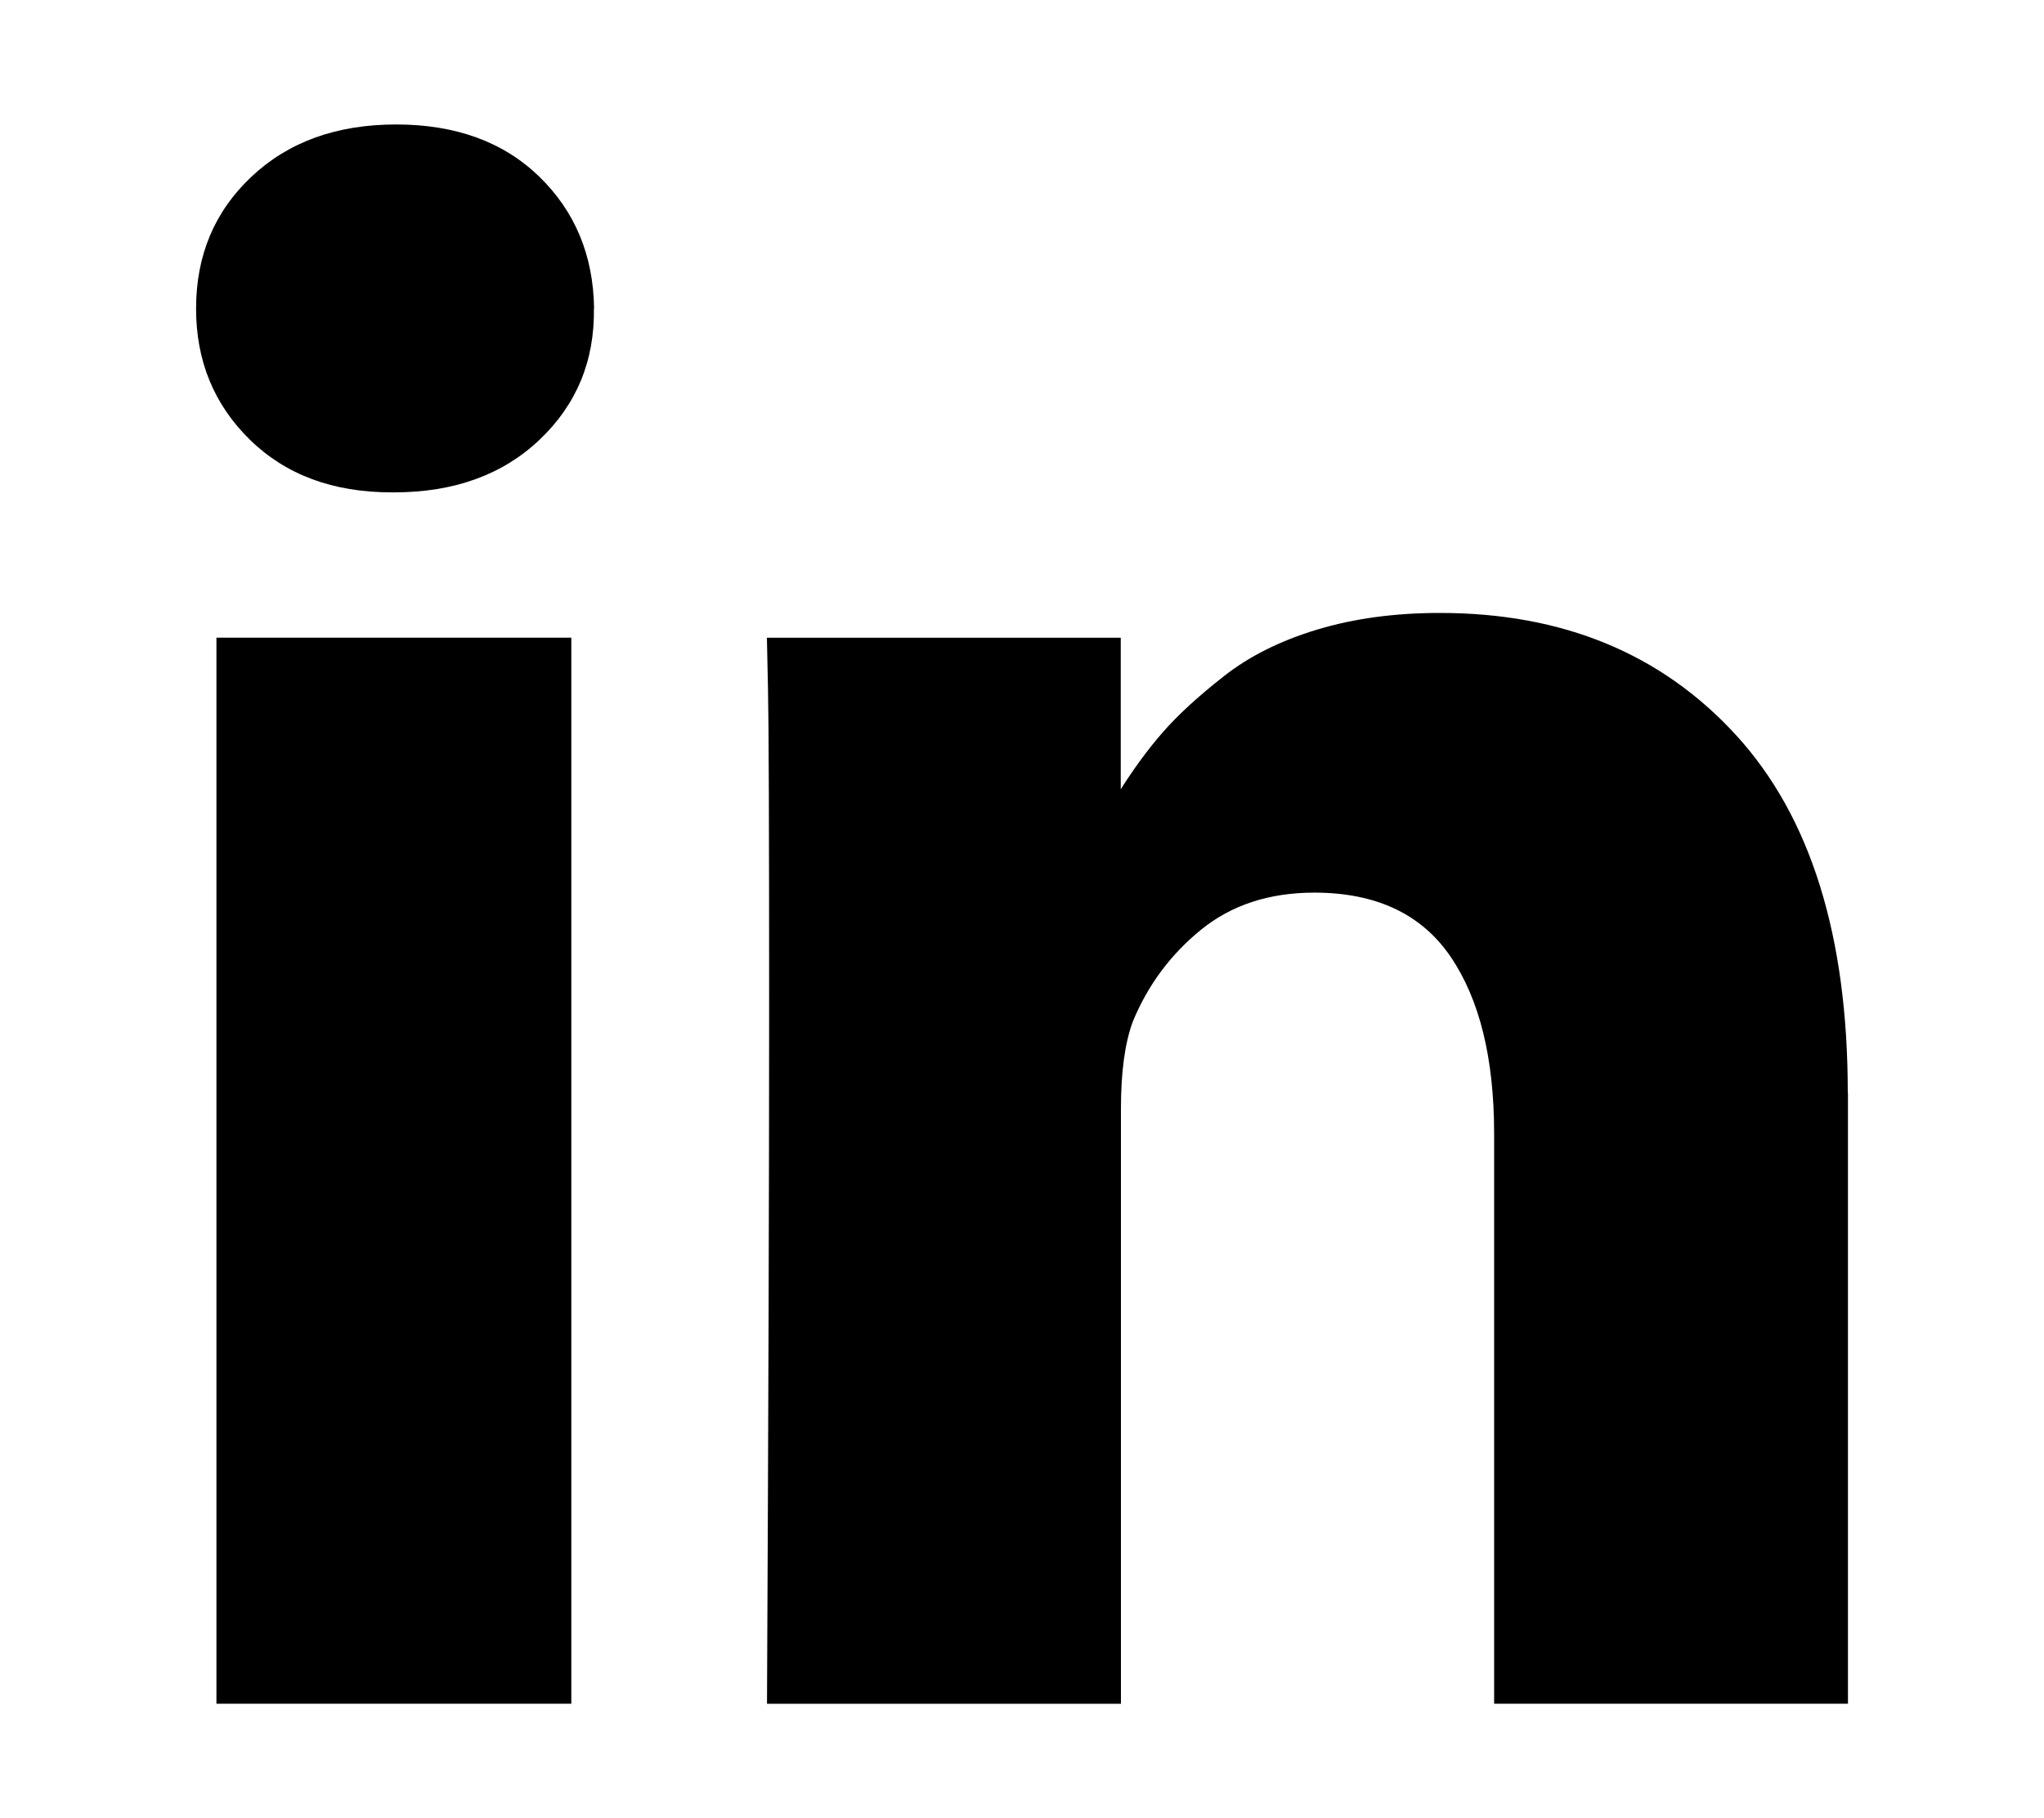
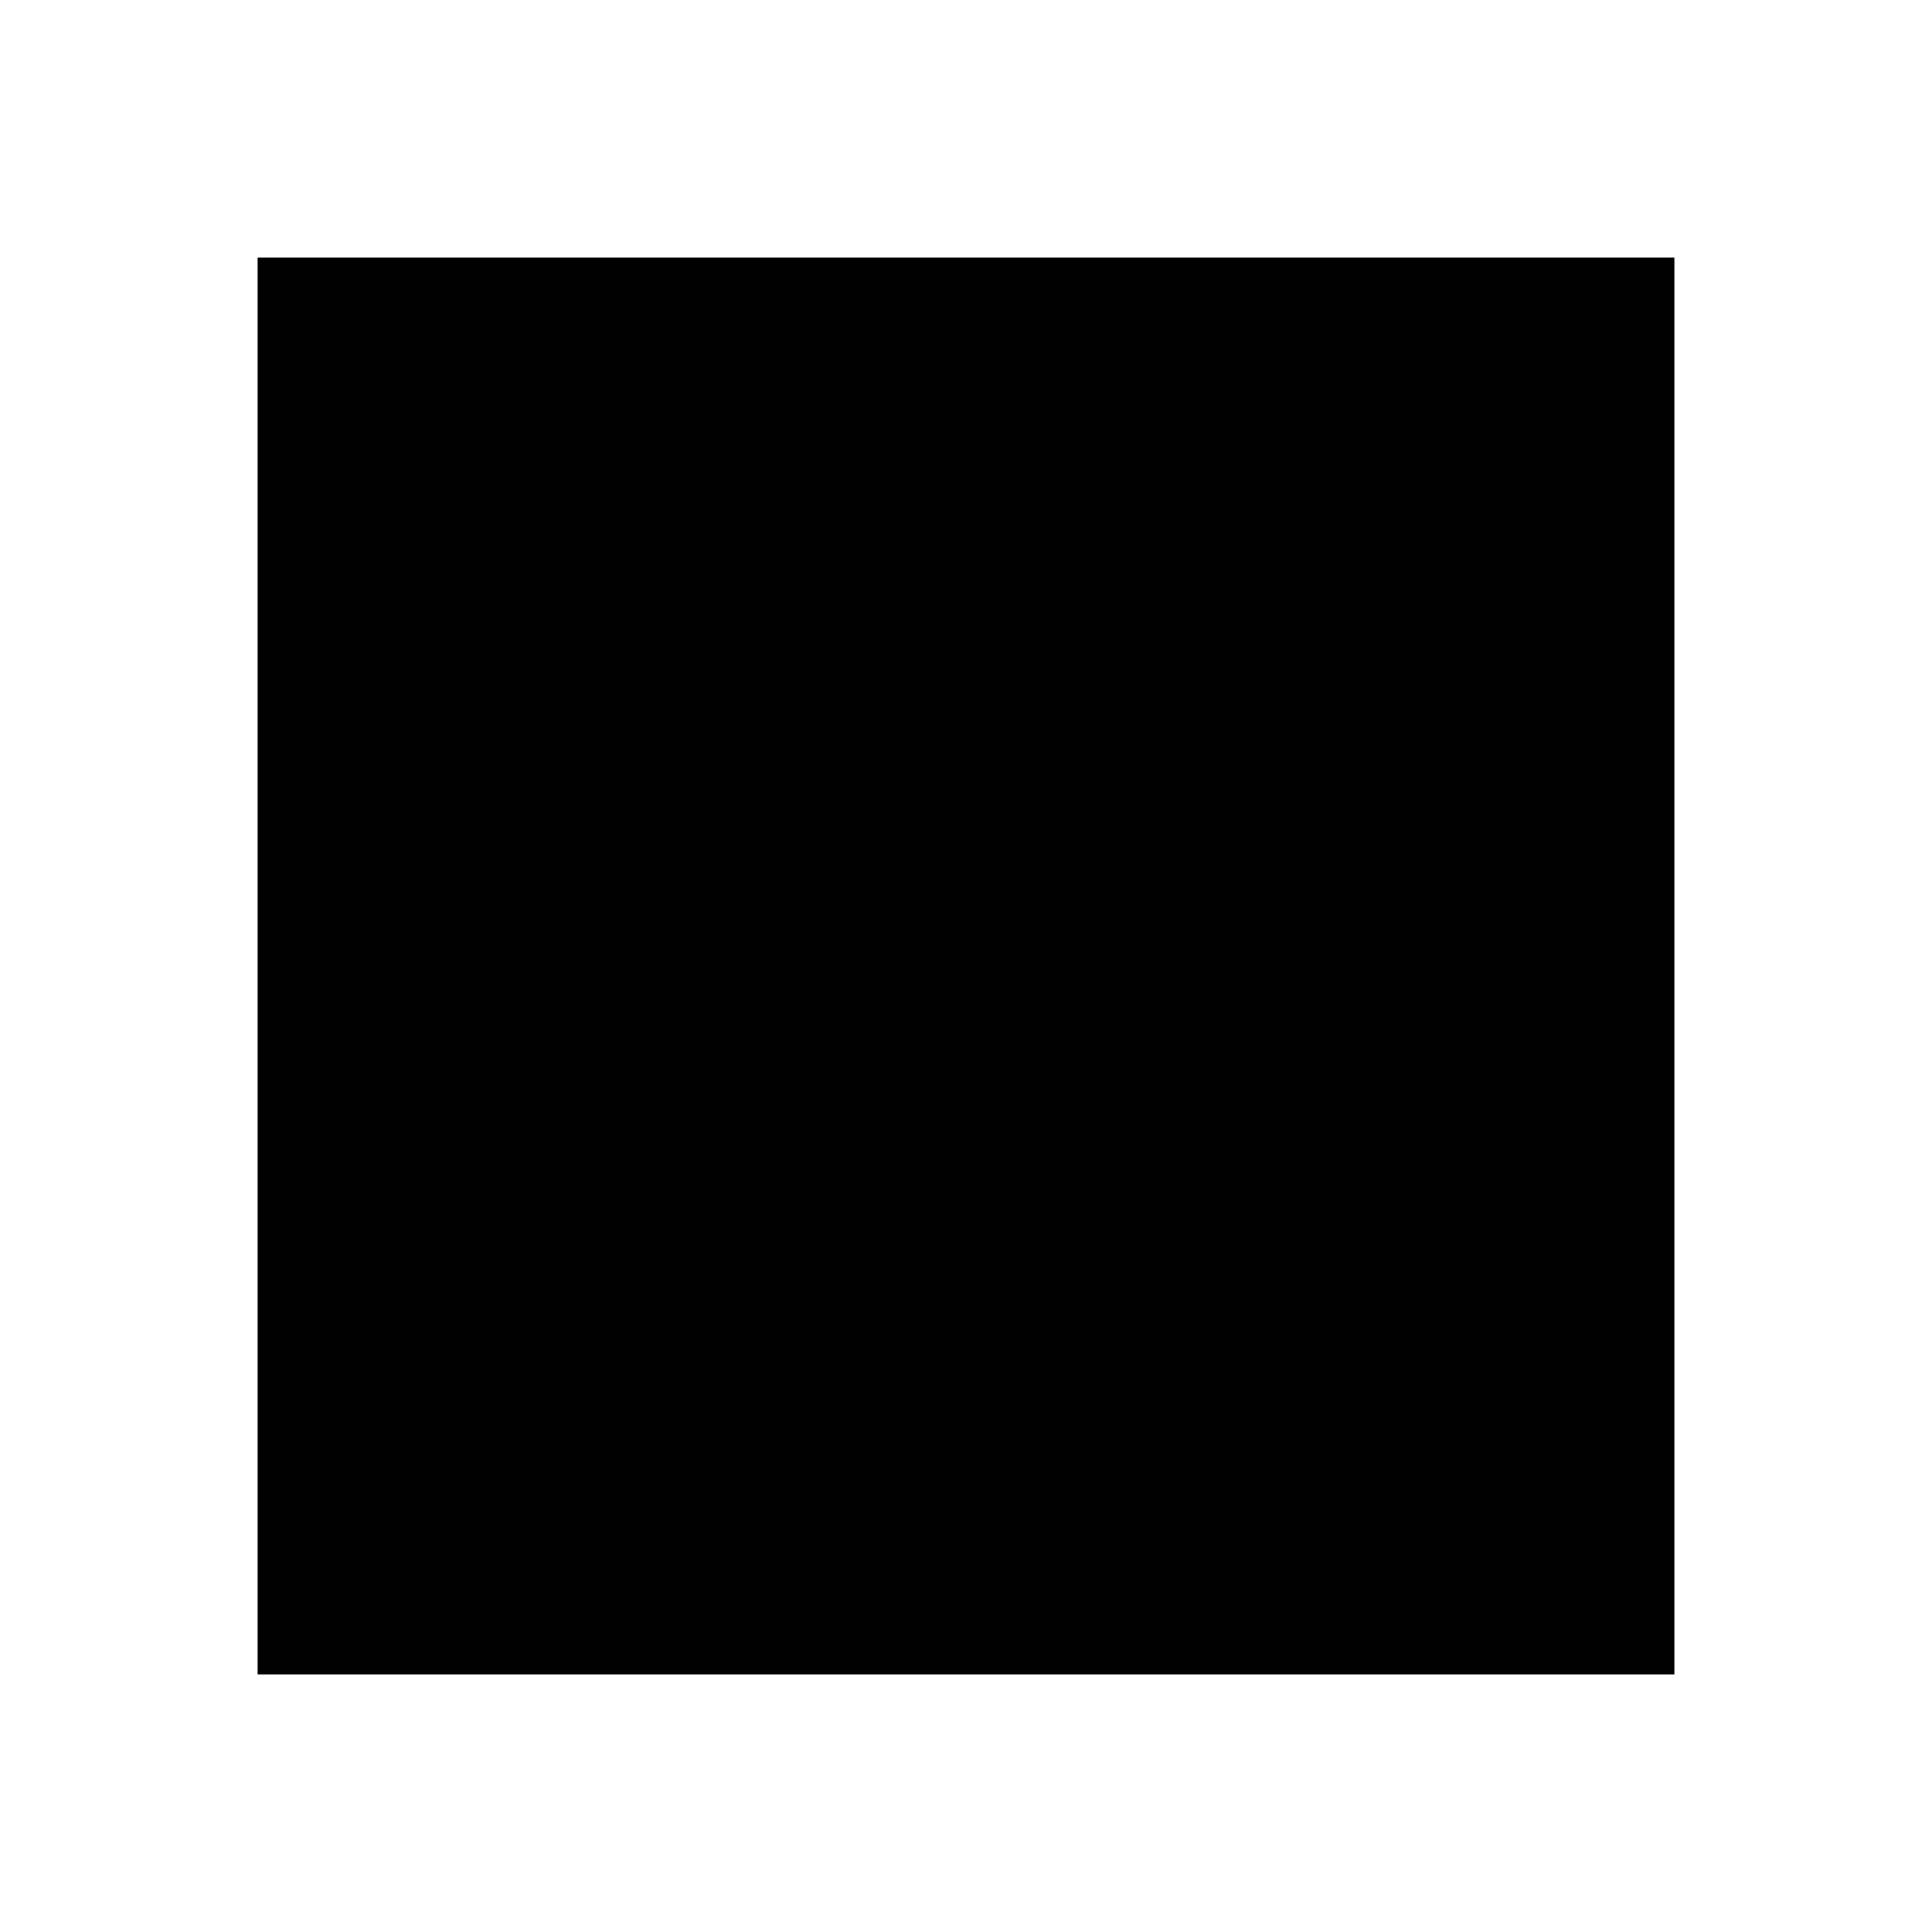
- <svg xmlns="http://www.w3.org/2000/svg" viewBox="0 0 90 80" fill-rule="evenodd" clip-rule="evenodd" stroke-linejoin="round" stroke-miterlimit="1.414">
-   <path d="M25.156 28.07v46.928H9.53V28.07h15.626zm.995-14.493c.033 2.306-.763 4.23-2.39 5.777-1.626 1.545-3.765 2.32-6.415 2.32h-.095c-2.587 0-4.67-.772-6.25-2.32-1.58-1.548-2.37-3.473-2.367-5.777 0-2.335.813-4.27 2.44-5.8 1.626-1.532 3.75-2.298 6.37-2.298s4.72.765 6.3 2.296c1.577 1.532 2.38 3.466 2.414 5.8h-.006zM81.368 48.1v26.898h-15.58v-25.1c0-3.314-.64-5.91-1.918-7.787-1.28-1.876-3.278-2.815-5.993-2.818-1.988 0-3.652.544-4.995 1.634-1.34 1.09-2.342 2.438-3.006 4.05-.348.946-.52 2.225-.52 3.836V75H33.772c.062-12.596.094-22.808.094-30.638 0-7.83-.016-12.5-.05-14.017l-.048-2.272h15.58v6.82h-.095c.633-1.012 1.28-1.896 1.942-2.654.662-.76 1.556-1.58 2.678-2.46 1.12-.885 2.493-1.572 4.118-2.063 1.624-.49 3.432-.736 5.422-.734 5.398 0 9.74 1.792 13.023 5.373 3.284 3.582 4.924 8.83 4.924 15.745h.004z" fill-rule="nonzero" />
+ <svg width="100%" height="100%" viewBox="0 0 150 150" class="social">
+   <rect x="20" y="20" width="110" height="110" />
+   <g transform="matrix(0.551496,0,0,0.551496,47.3403,52.0638)">
+     <path d="M22.88,24.863L22.88,89.363L1.405,89.363L1.405,24.863L22.88,24.863ZM24.248,4.943C24.292,8.113 23.198,10.758 20.961,12.883C18.726,15.007 15.787,16.071 12.144,16.073L12.014,16.073C8.458,16.073 5.594,15.01 3.422,12.883C1.25,10.756 0.166,8.11 0.17,4.943C0.17,1.733 1.288,-0.925 3.523,-3.03C5.758,-5.135 8.678,-6.187 12.28,-6.187C15.882,-6.187 18.767,-5.135 20.936,-3.03C23.105,-0.925 24.211,1.733 24.256,4.943L24.251,4.943L24.248,4.943ZM100.138,52.393L100.138,89.363L78.725,89.363L78.725,54.866C78.725,50.309 77.845,46.74 76.088,44.161C74.331,41.582 71.585,40.291 67.853,40.287C65.12,40.287 62.833,41.035 60.988,42.532C59.144,44.029 57.768,45.884 56.856,48.097C56.378,49.399 56.14,51.157 56.14,53.371L56.14,89.365L34.723,89.365C34.809,72.053 34.853,58.017 34.853,47.255C34.853,36.493 34.83,30.073 34.785,27.99L34.718,24.867L56.132,24.867L56.132,34.239L56.002,34.239C56.872,32.849 57.762,31.635 58.672,30.593C59.582,29.551 60.81,28.423 62.352,27.211C63.892,25.997 65.779,25.053 68.012,24.378C70.245,23.702 72.729,23.366 75.464,23.368C82.884,23.368 88.851,25.831 93.364,30.754C97.877,35.677 100.132,42.891 100.132,52.394L100.137,52.391L100.138,52.393Z" />
+   </g>
</svg>
